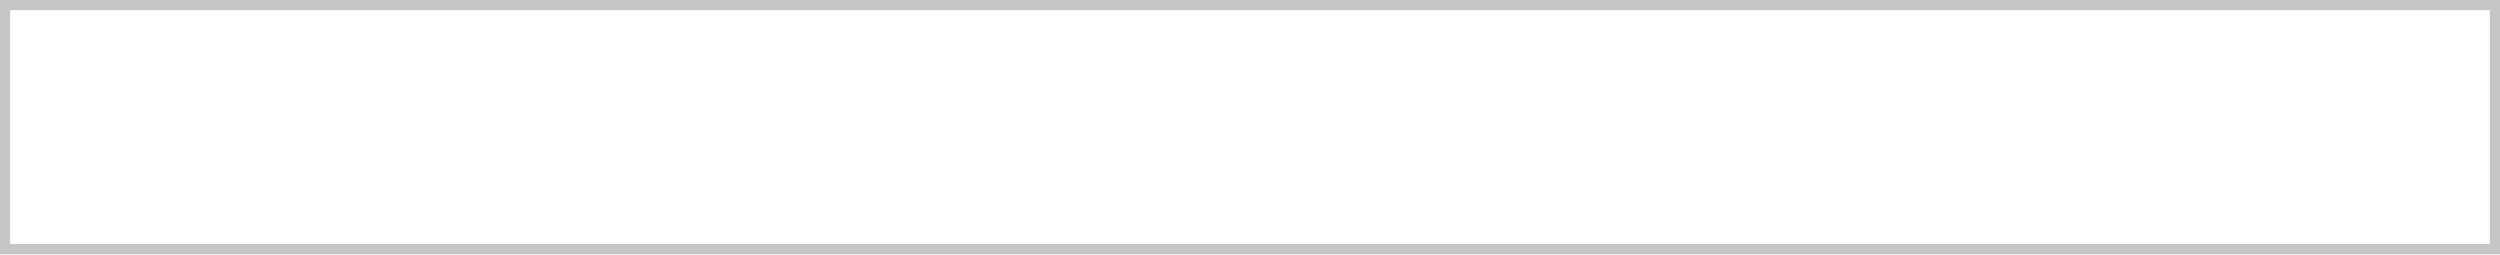
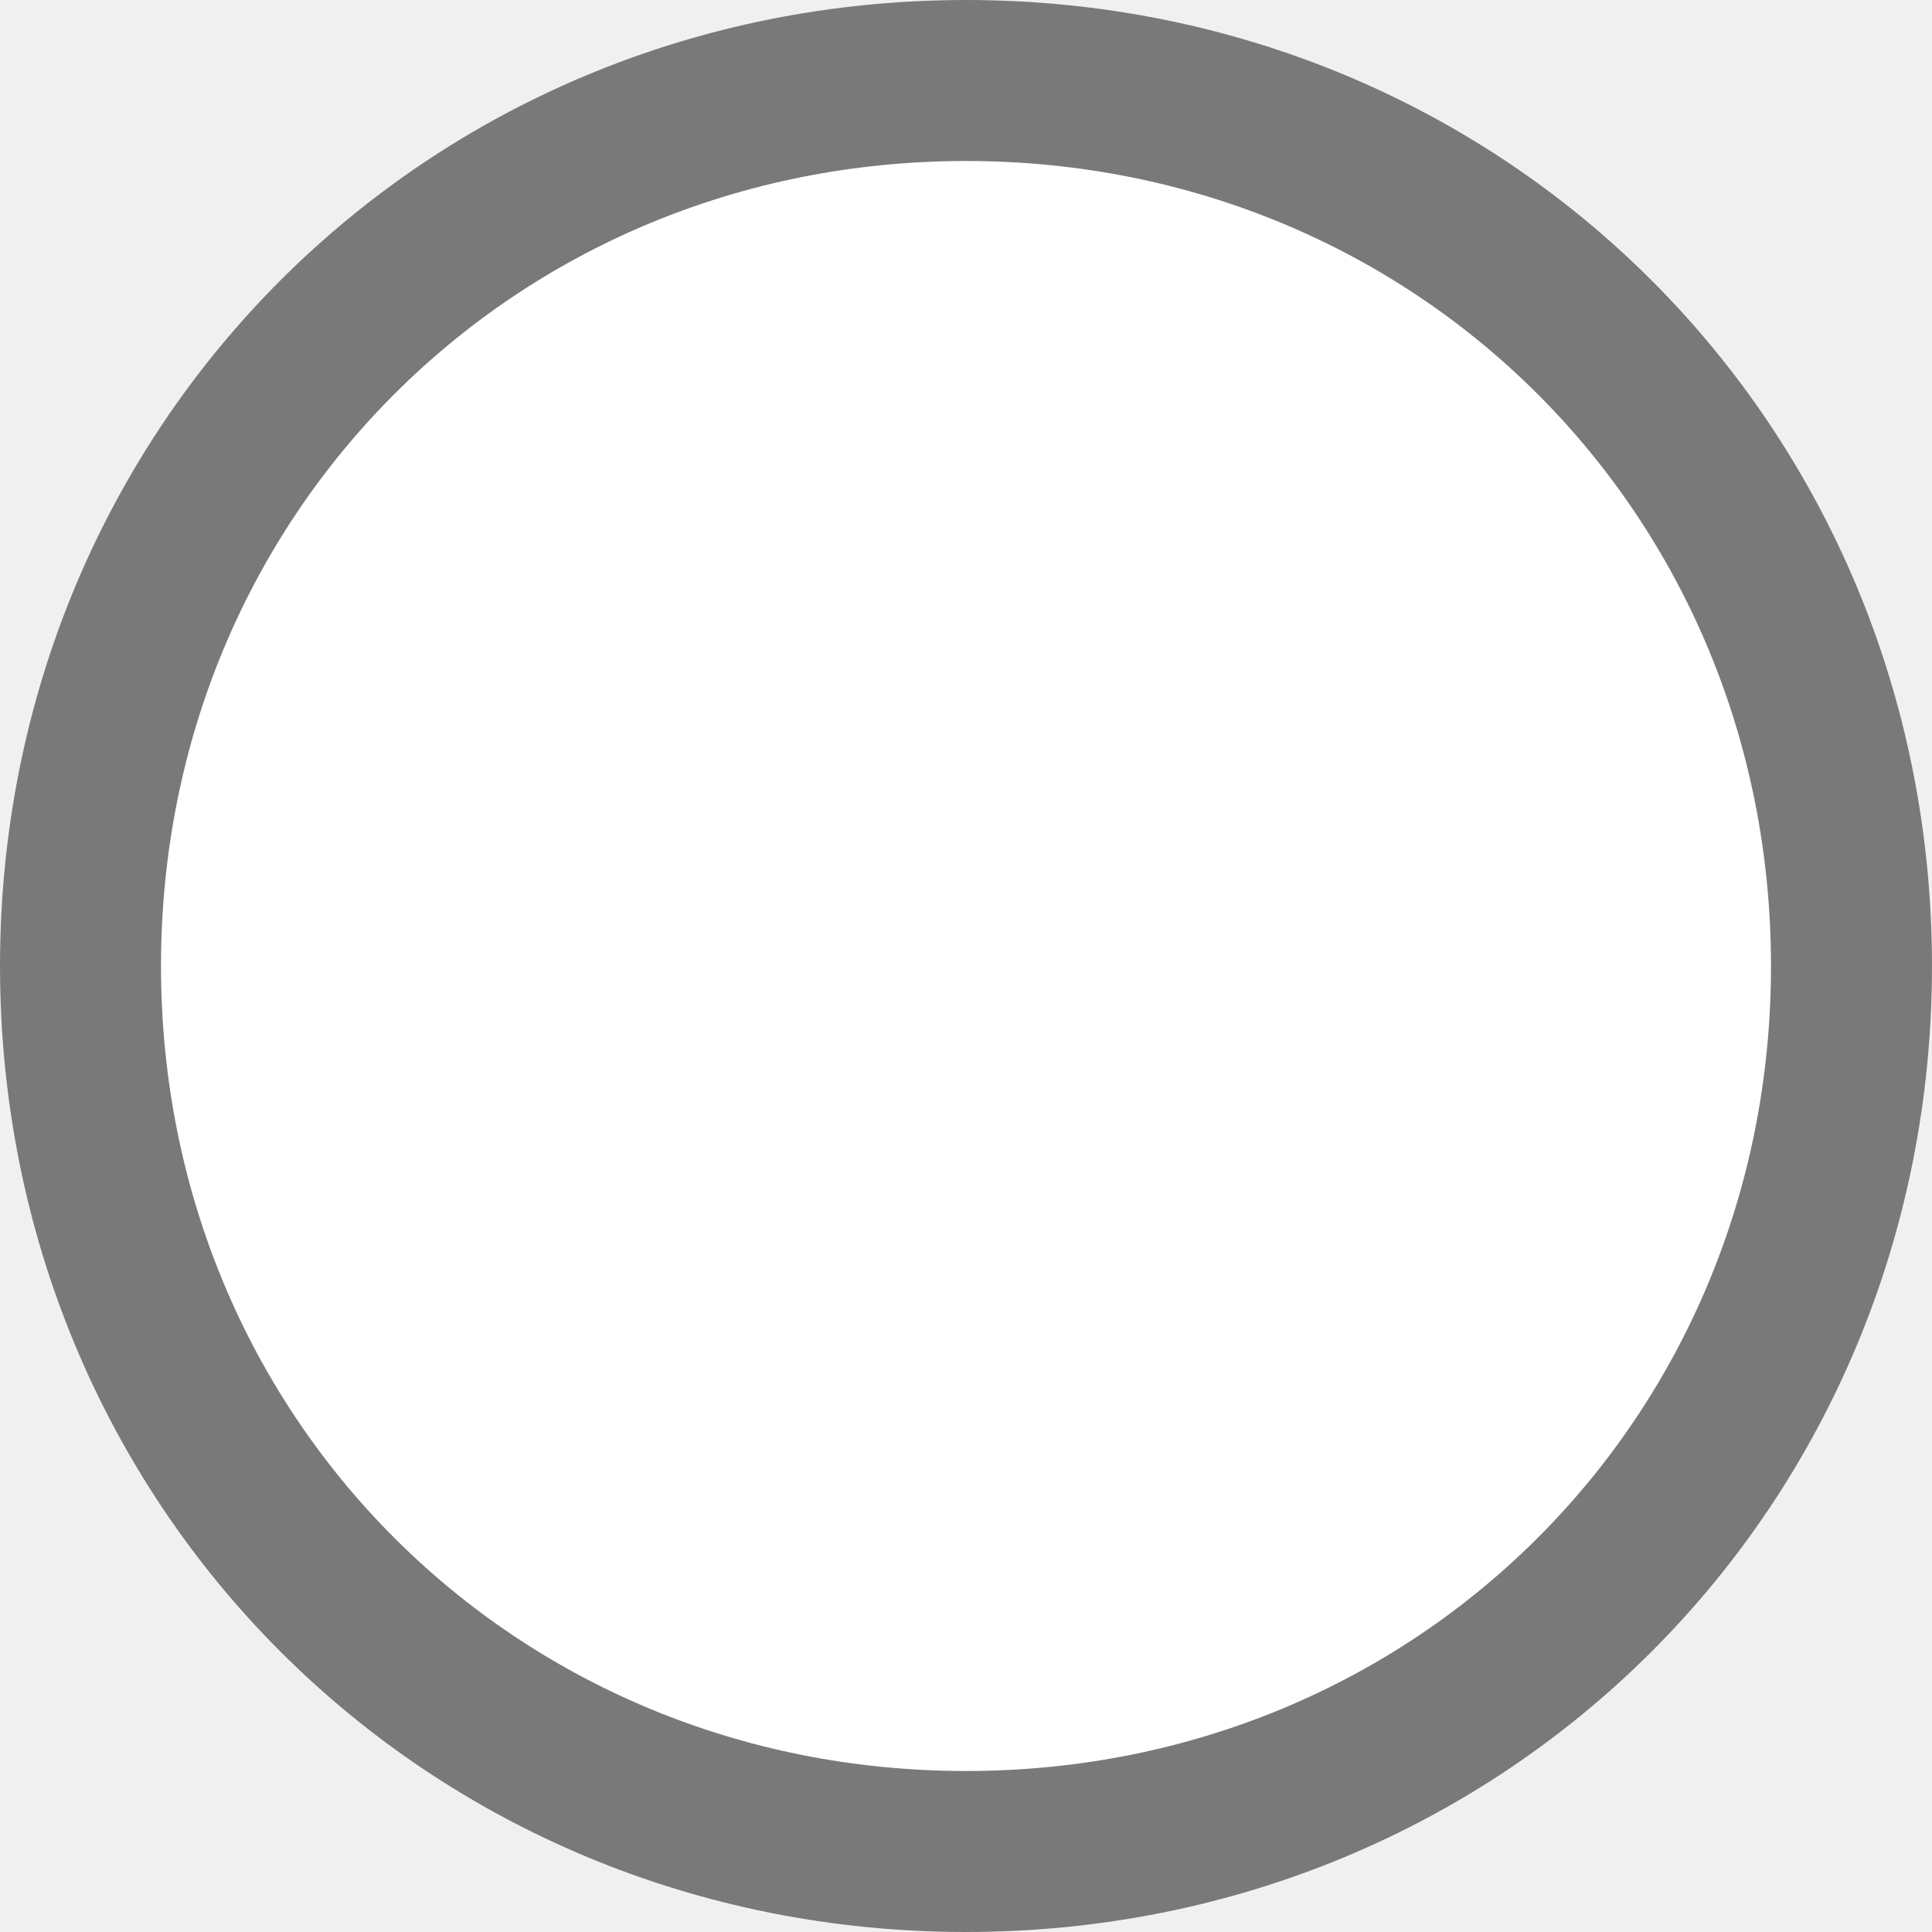
- <svg xmlns="http://www.w3.org/2000/svg" version="1.1" width="246px" height="25px" viewBox="227 981  246 25">
-   <path d="M 228 982  L 472 982  L 472 1005  L 228 1005  L 228 982  Z " fill-rule="nonzero" fill="#ffffff" stroke="none" />
-   <path d="M 227.5 981.5  L 472.5 981.5  L 472.5 1005.5  L 227.5 1005.5  L 227.5 981.5  Z " stroke-width="1" stroke="#aaaaaa" fill="none" stroke-opacity="0.604" />
+ <svg xmlns="http://www.w3.org/2000/svg" version="1.1" width="12px" height="12px" viewBox="345 951  12 12">
+   <path d="M 351 951  C 354.36 951  357 953.64  357 957  C 357 960.36  354.36 963  351 963  C 347.64 963  345 960.36  345 957  C 345 953.64  347.64 951  351 951  Z " fill-rule="nonzero" fill="#ffffff" stroke="none" />
+   <path d="M 351 951.5  C 354.08 951.5  356.5 953.92  356.5 957  C 356.5 960.08  354.08 962.5  351 962.5  C 347.92 962.5  345.5 960.08  345.5 957  C 345.5 953.92  347.92 951.5  351 951.5  Z " stroke-width="1" stroke="#797979" fill="none" />
</svg>
